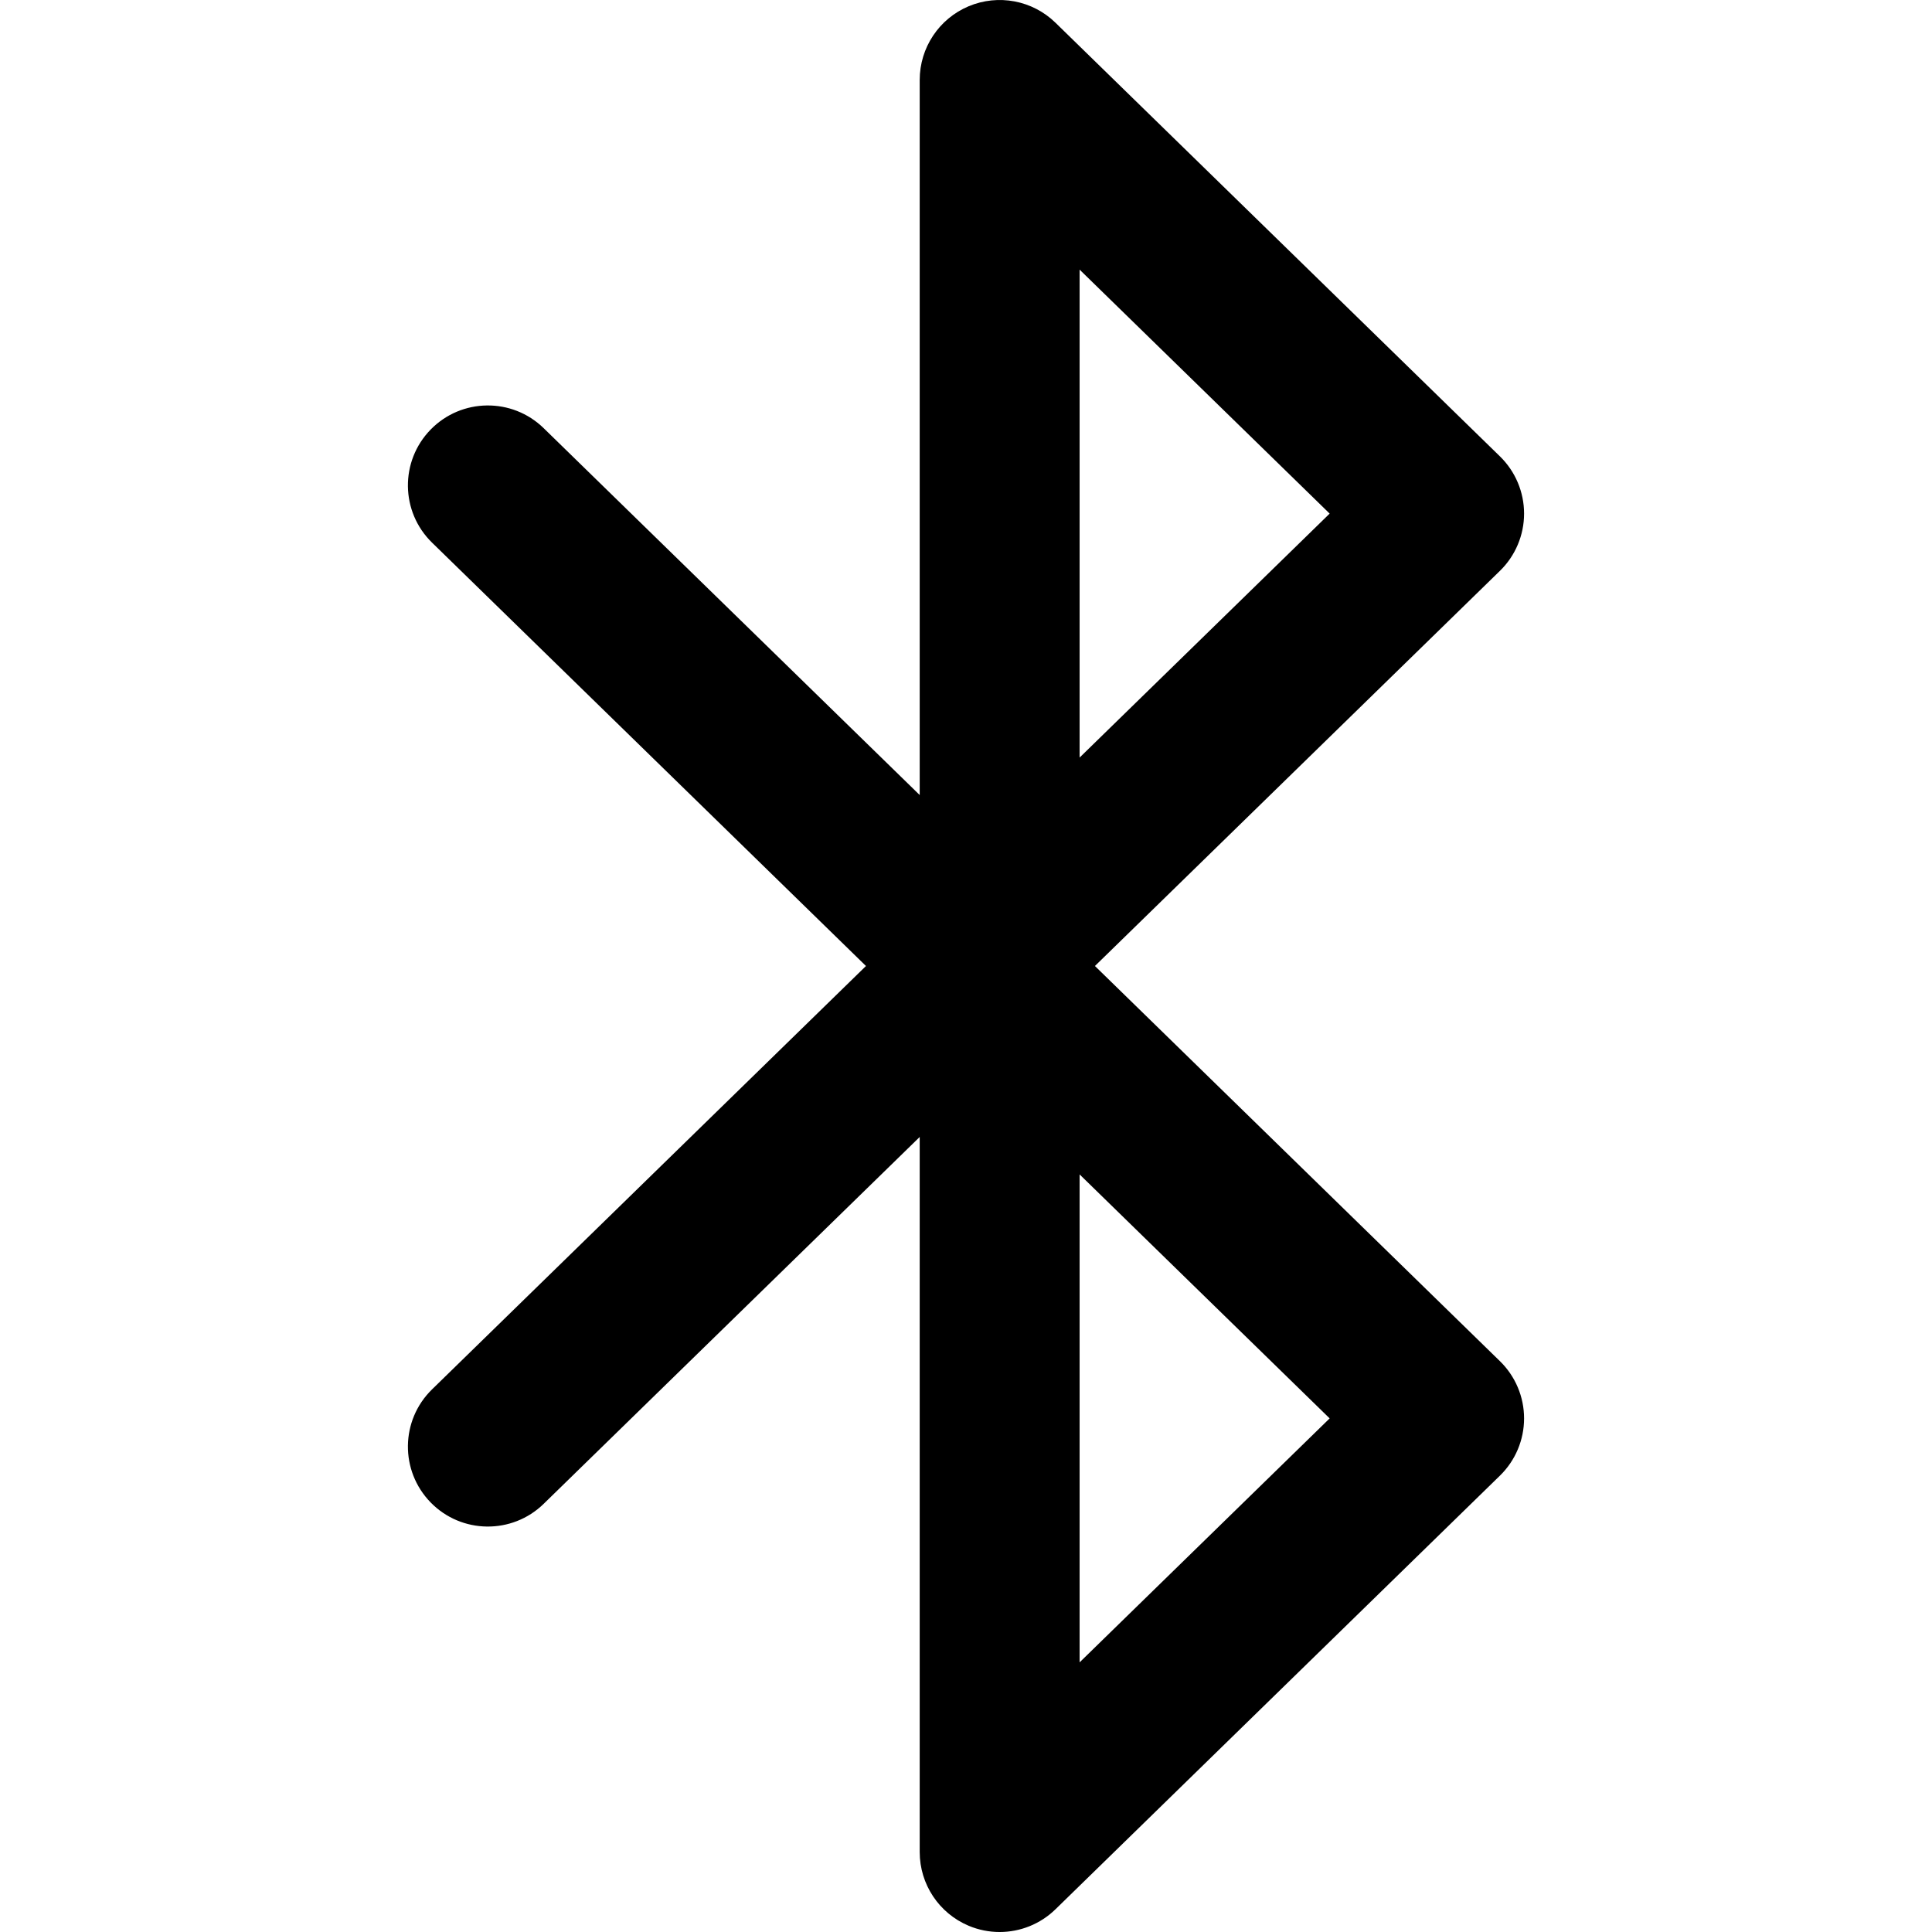
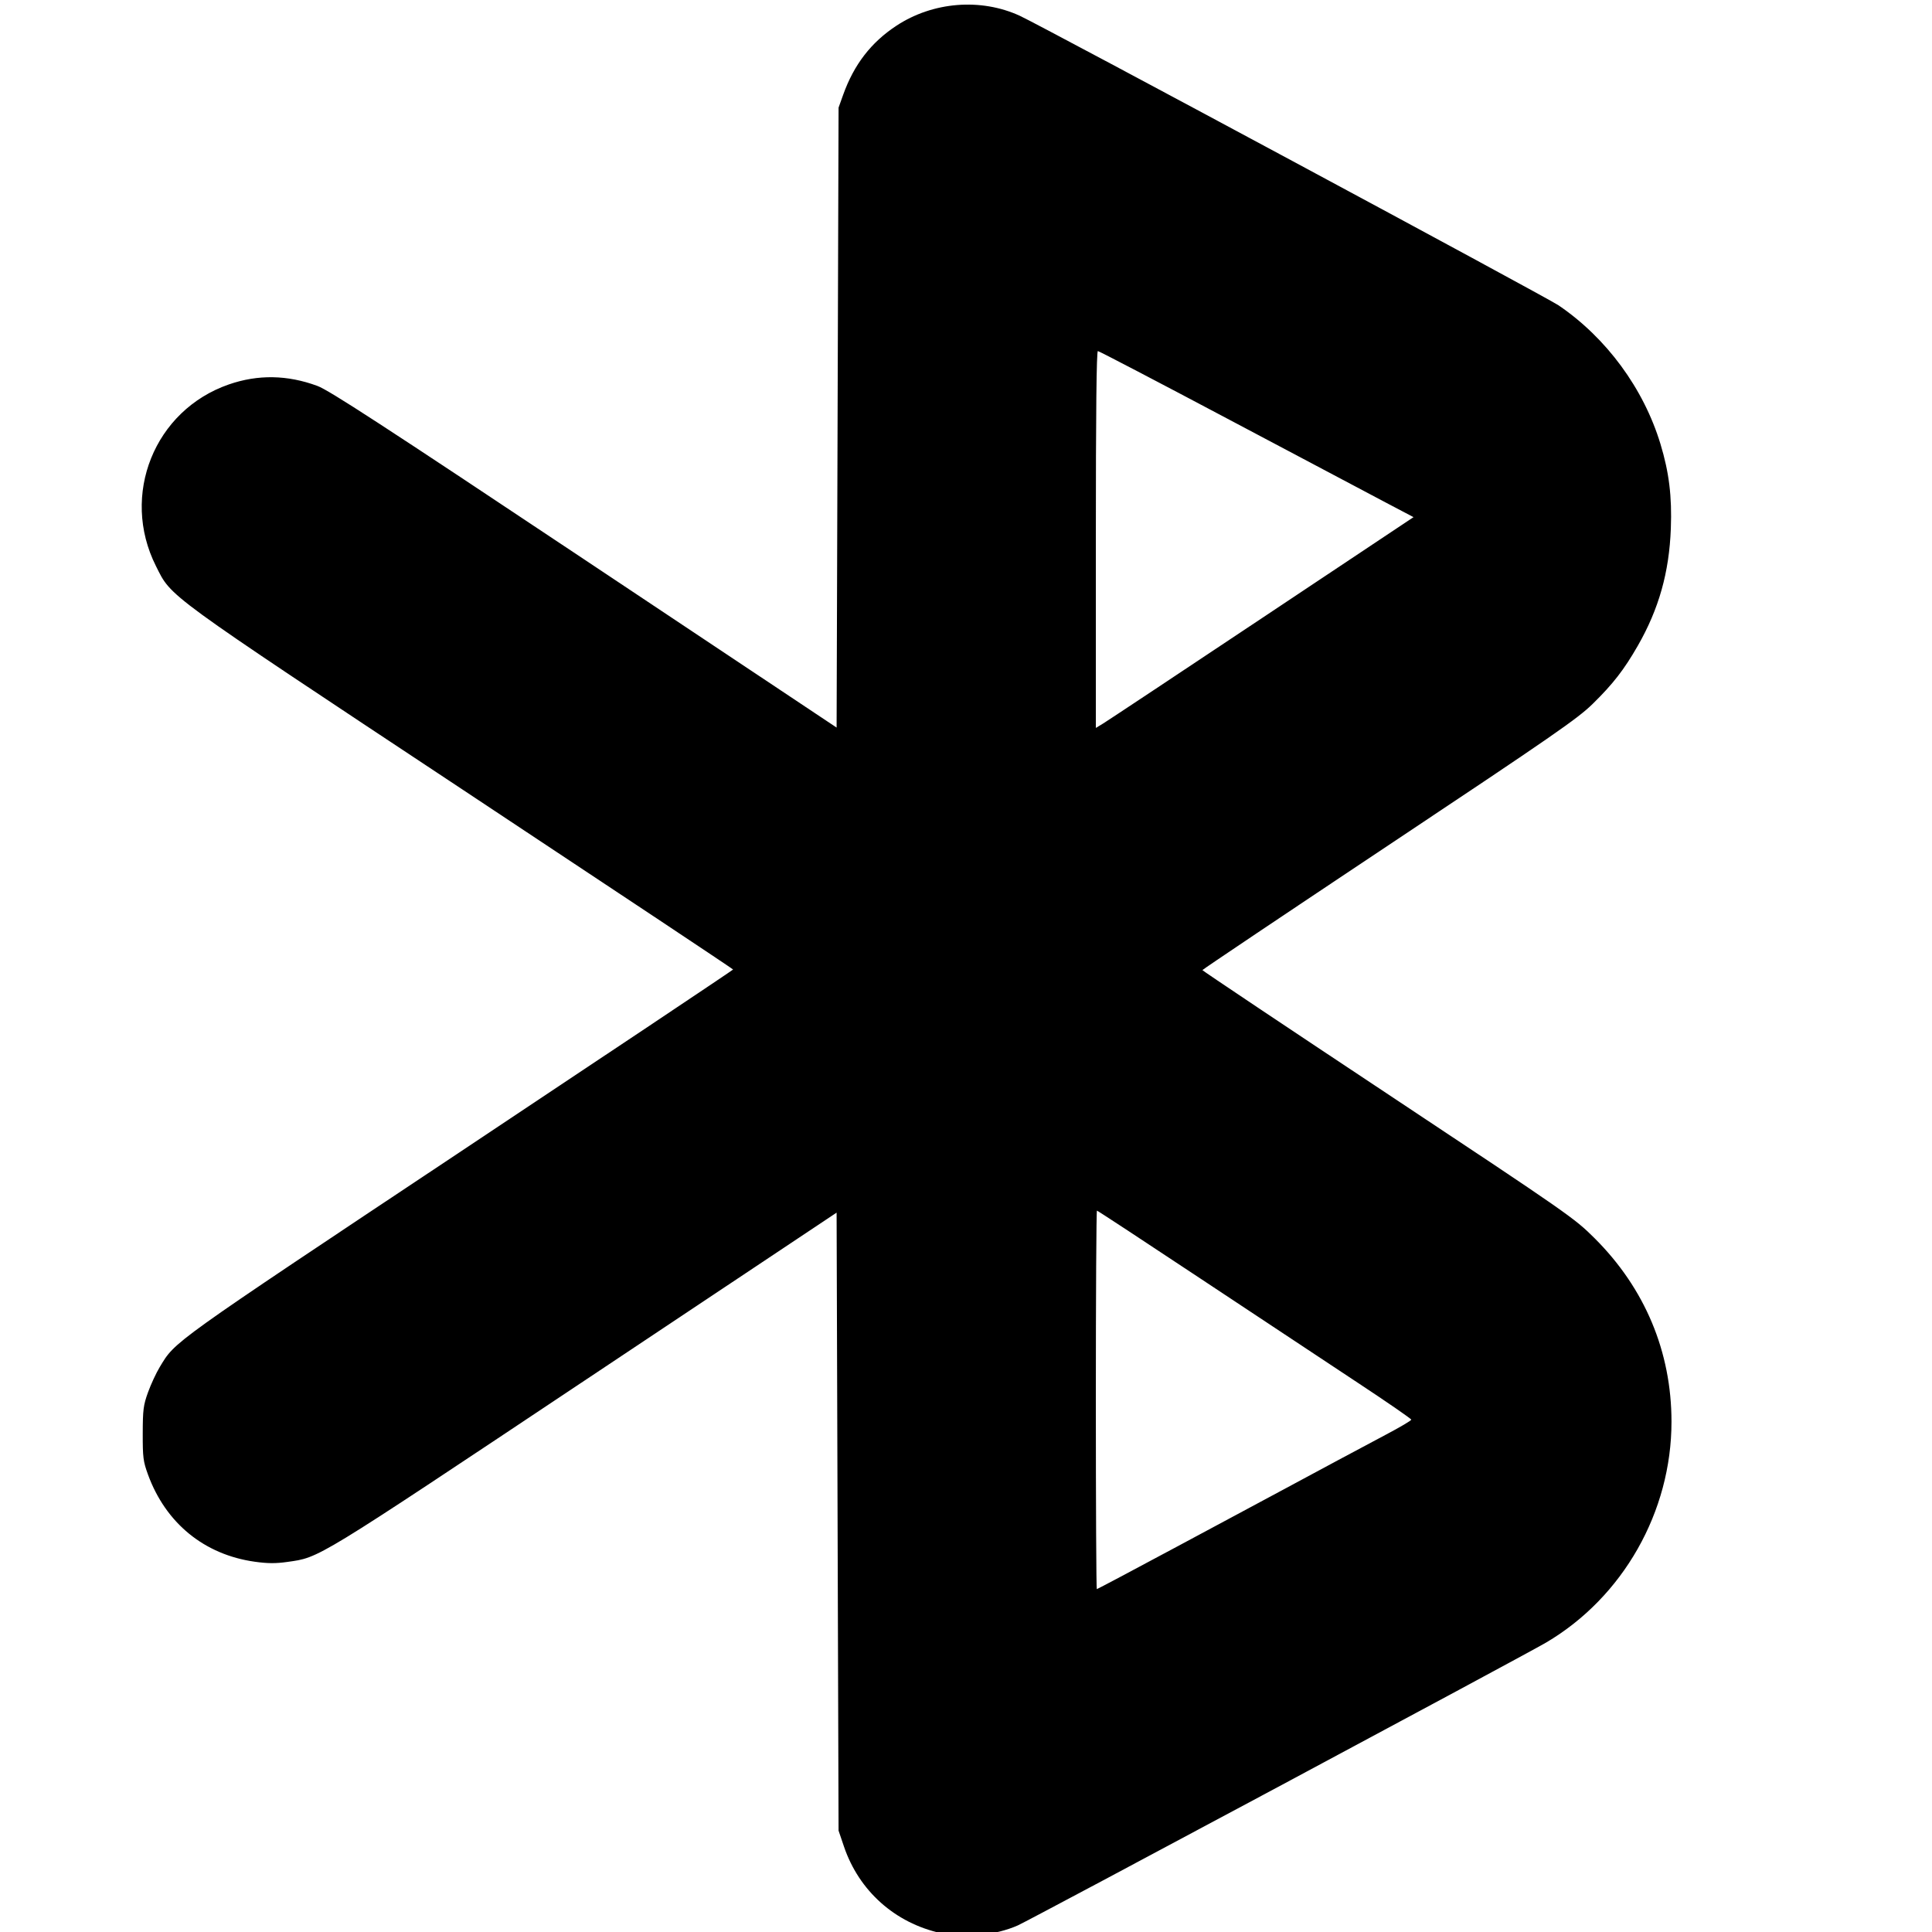
- <svg xmlns="http://www.w3.org/2000/svg" fill="#000000" height="800px" width="800px" version="1.1" id="Capa_1" viewBox="0 0 217.499 217.499" xml:space="preserve">
-   <g>
-     <path d="M123.264,108.749l45.597-44.488c1.736-1.693,2.715-4.016,2.715-6.441s-0.979-4.748-2.715-6.441l-50.038-48.82   c-2.591-2.528-6.444-3.255-9.78-1.853c-3.336,1.406-5.505,4.674-5.505,8.294v80.504l-42.331-41.3   c-3.558-3.471-9.255-3.402-12.727,0.156c-3.471,3.558-3.401,9.256,0.157,12.727l48.851,47.663l-48.851,47.663   c-3.558,3.471-3.628,9.169-0.157,12.727s9.17,3.628,12.727,0.156l42.331-41.3v80.504c0,3.62,2.169,6.888,5.505,8.294   c1.128,0.476,2.315,0.706,3.493,0.706c2.305,0,4.572-0.886,6.287-2.559l50.038-48.82c1.736-1.693,2.715-4.016,2.715-6.441   s-0.979-4.748-2.715-6.441L123.264,108.749z M121.539,30.354l28.15,27.465l-28.15,27.465V30.354z M121.539,187.143v-54.93   l28.15,27.465L121.539,187.143z" />
+ <svg xmlns="http://www.w3.org/2000/svg" fill="#000000" height="1306.667" width="1306.667" version="1.1" id="Capa_1" viewBox="0 0 355.248 355.248" xml:space="preserve">
+   <defs id="defs9" />
+   <g id="g4" style="fill:#000000;fill-opacity:1" transform="translate(-19.74829,172.6333)">
+     <path style="fill:#000000;stroke-width:0.362" d="m 192.791,182.834 c -8.474,-1.866 -15.089,-7.766 -17.857,-15.929 l -0.993,-2.928 -0.181,-56.818 -0.181,-56.818 -46.4,30.917 C 77.294,114.499 78.57,113.721 72.556,114.571 c -2.119,0.3 -3.603,0.29 -5.953,-0.039 -9.295,-1.3 -16.388,-7.092 -19.65,-16.046 -0.874,-2.399 -0.968,-3.138 -0.958,-7.553 0.01,-4.361 0.115,-5.183 0.969,-7.553 0.527,-1.462 1.499,-3.554 2.161,-4.649 2.907,-4.805 1.608,-3.875 55.078,-39.453 27.69,-18.424 50.345,-33.563 50.345,-33.642 0,-0.079 -22.389,-14.969 -49.753,-33.09 -55.25,-36.587 -53.448,-35.273 -56.381,-41.113 -6.549,-13.039 -0.278,-28.636 13.42,-33.38 5.352,-1.853 10.761,-1.762 16.273,0.275 2.143,0.792 11.87,7.116 49.073,31.905 l 46.4,30.917 0.181,-56.999 0.181,-56.999 0.843,-2.356 c 1.99,-5.562 5.139,-9.643 9.803,-12.707 6.708,-4.406 15.5,-5.113 22.671,-1.822 4.088,1.876 96.796,51.7 99.061,53.239 8.807,5.981 15.647,15.282 18.744,25.488 1.589,5.237 2.131,9.648 1.911,15.552 -0.301,8.064 -2.199,14.797 -6.081,21.569 -2.528,4.411 -4.567,7.035 -8.304,10.693 -2.771,2.712 -7.259,5.819 -37.447,25.919 -18.864,12.561 -34.301,22.919 -34.303,23.019 -0.002,0.1 15.363,10.377 34.145,22.837 33.293,22.088 34.245,22.752 37.969,26.462 9.253,9.221 14.137,20.873 14.141,33.739 0.006,16.567 -8.924,32.289 -23.071,40.618 -3.988,2.348 -94.854,50.998 -97.137,52.007 -4.09,1.809 -9.751,2.381 -14.097,1.424 z m 43.405,-71.095 c 8.027,-4.308 17.042,-9.143 20.032,-10.745 2.991,-1.602 7.313,-3.926 9.606,-5.164 2.293,-1.238 6.249,-3.348 8.791,-4.689 2.542,-1.341 4.622,-2.57 4.622,-2.732 0,-0.162 -4.445,-3.228 -9.878,-6.813 -5.433,-3.585 -18.391,-12.168 -28.797,-19.072 -10.405,-6.905 -19.01,-12.554 -19.122,-12.554 -0.112,0 -0.203,15.66 -0.203,34.8 0,19.14 0.08,34.8 0.177,34.8 0.097,0 6.745,-3.524 14.772,-7.832 z m 15.618,-170.729 27.848,-18.553 -5.01,-2.635 c -2.756,-1.449 -15.731,-8.32 -28.834,-15.268 -13.103,-6.948 -23.991,-12.633 -24.197,-12.633 -0.253,0 -0.373,11.123 -0.373,34.648 v 34.648 l 1.359,-0.827 c 0.748,-0.455 13.891,-9.176 29.207,-19.38 z" id="path3083" />
  </g>
</svg>
